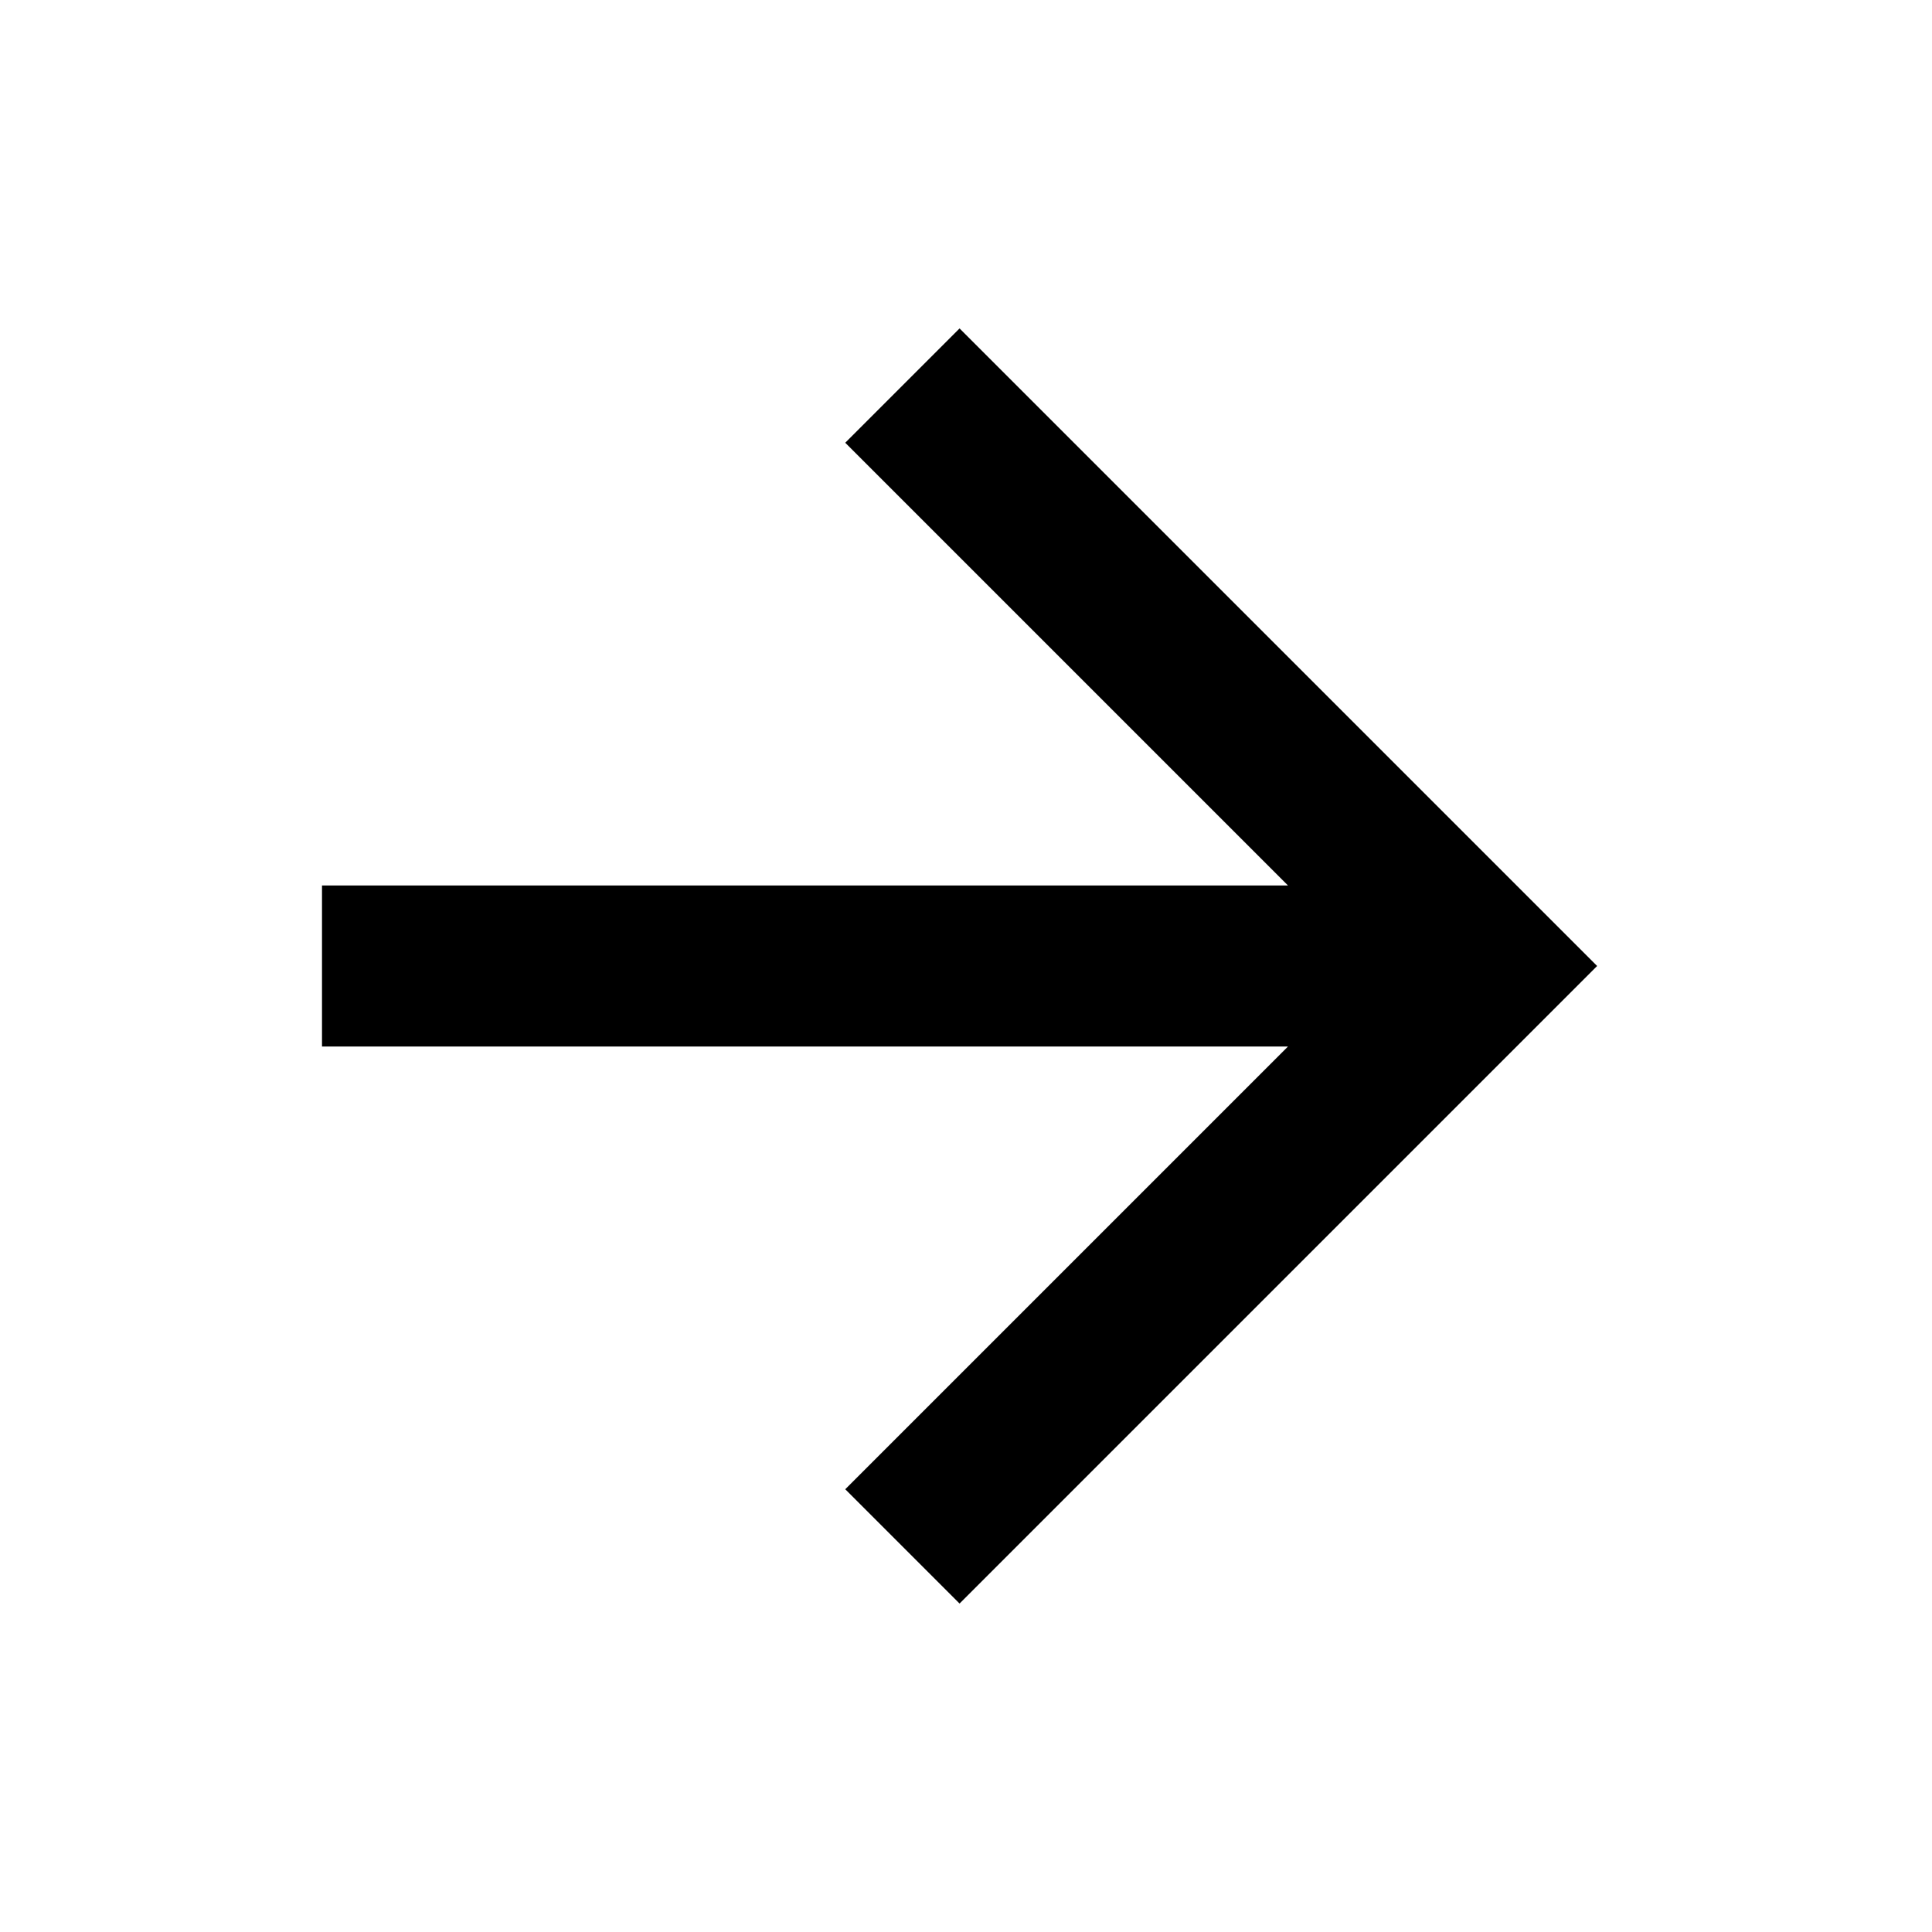
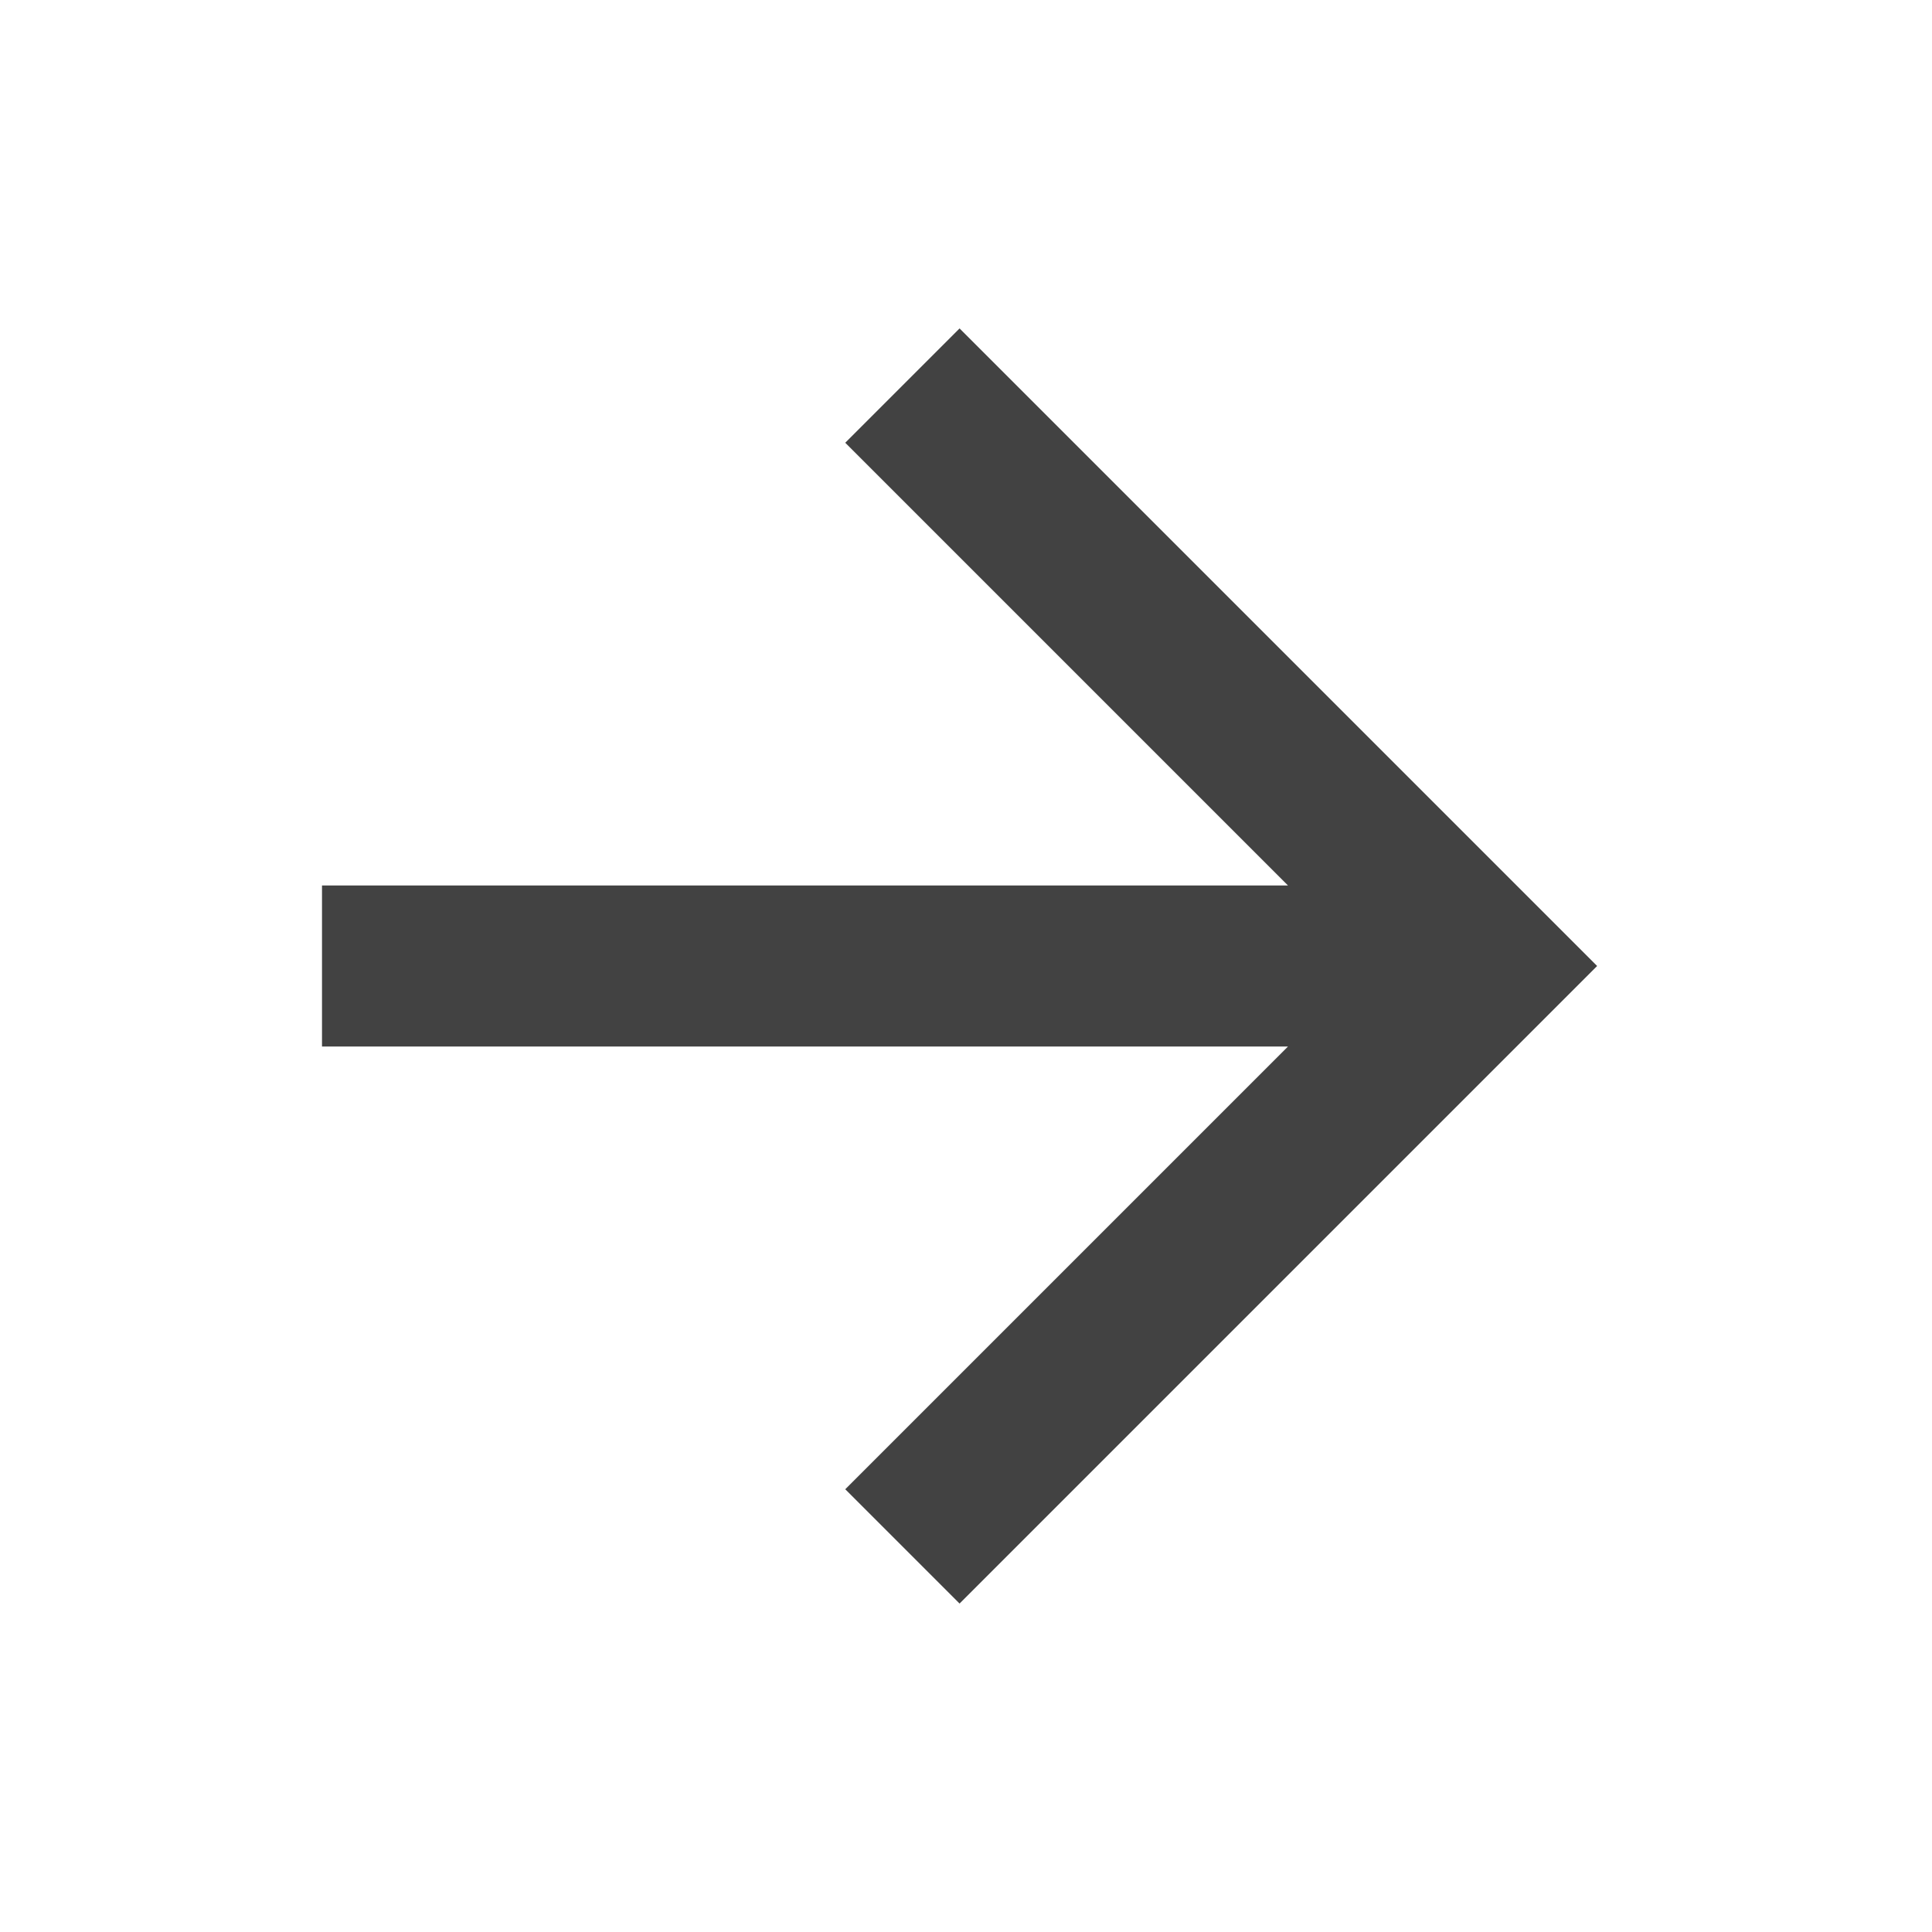
<svg xmlns="http://www.w3.org/2000/svg" version="1.1" width="24" height="24" viewBox="0 0 24 24">
-   <path d="M4,11V13H16L10.5,18.5L11.92,19.92L19.84,12L11.92,4.08L10.5,5.5L16,11H4Z" style="fill:424242" />
+   <path d="M4,11V13H16L10.5,18.5L11.92,19.92L19.84,12L11.92,4.08L10.5,5.5L16,11H4Z" style="fill:#424242" />
</svg>
